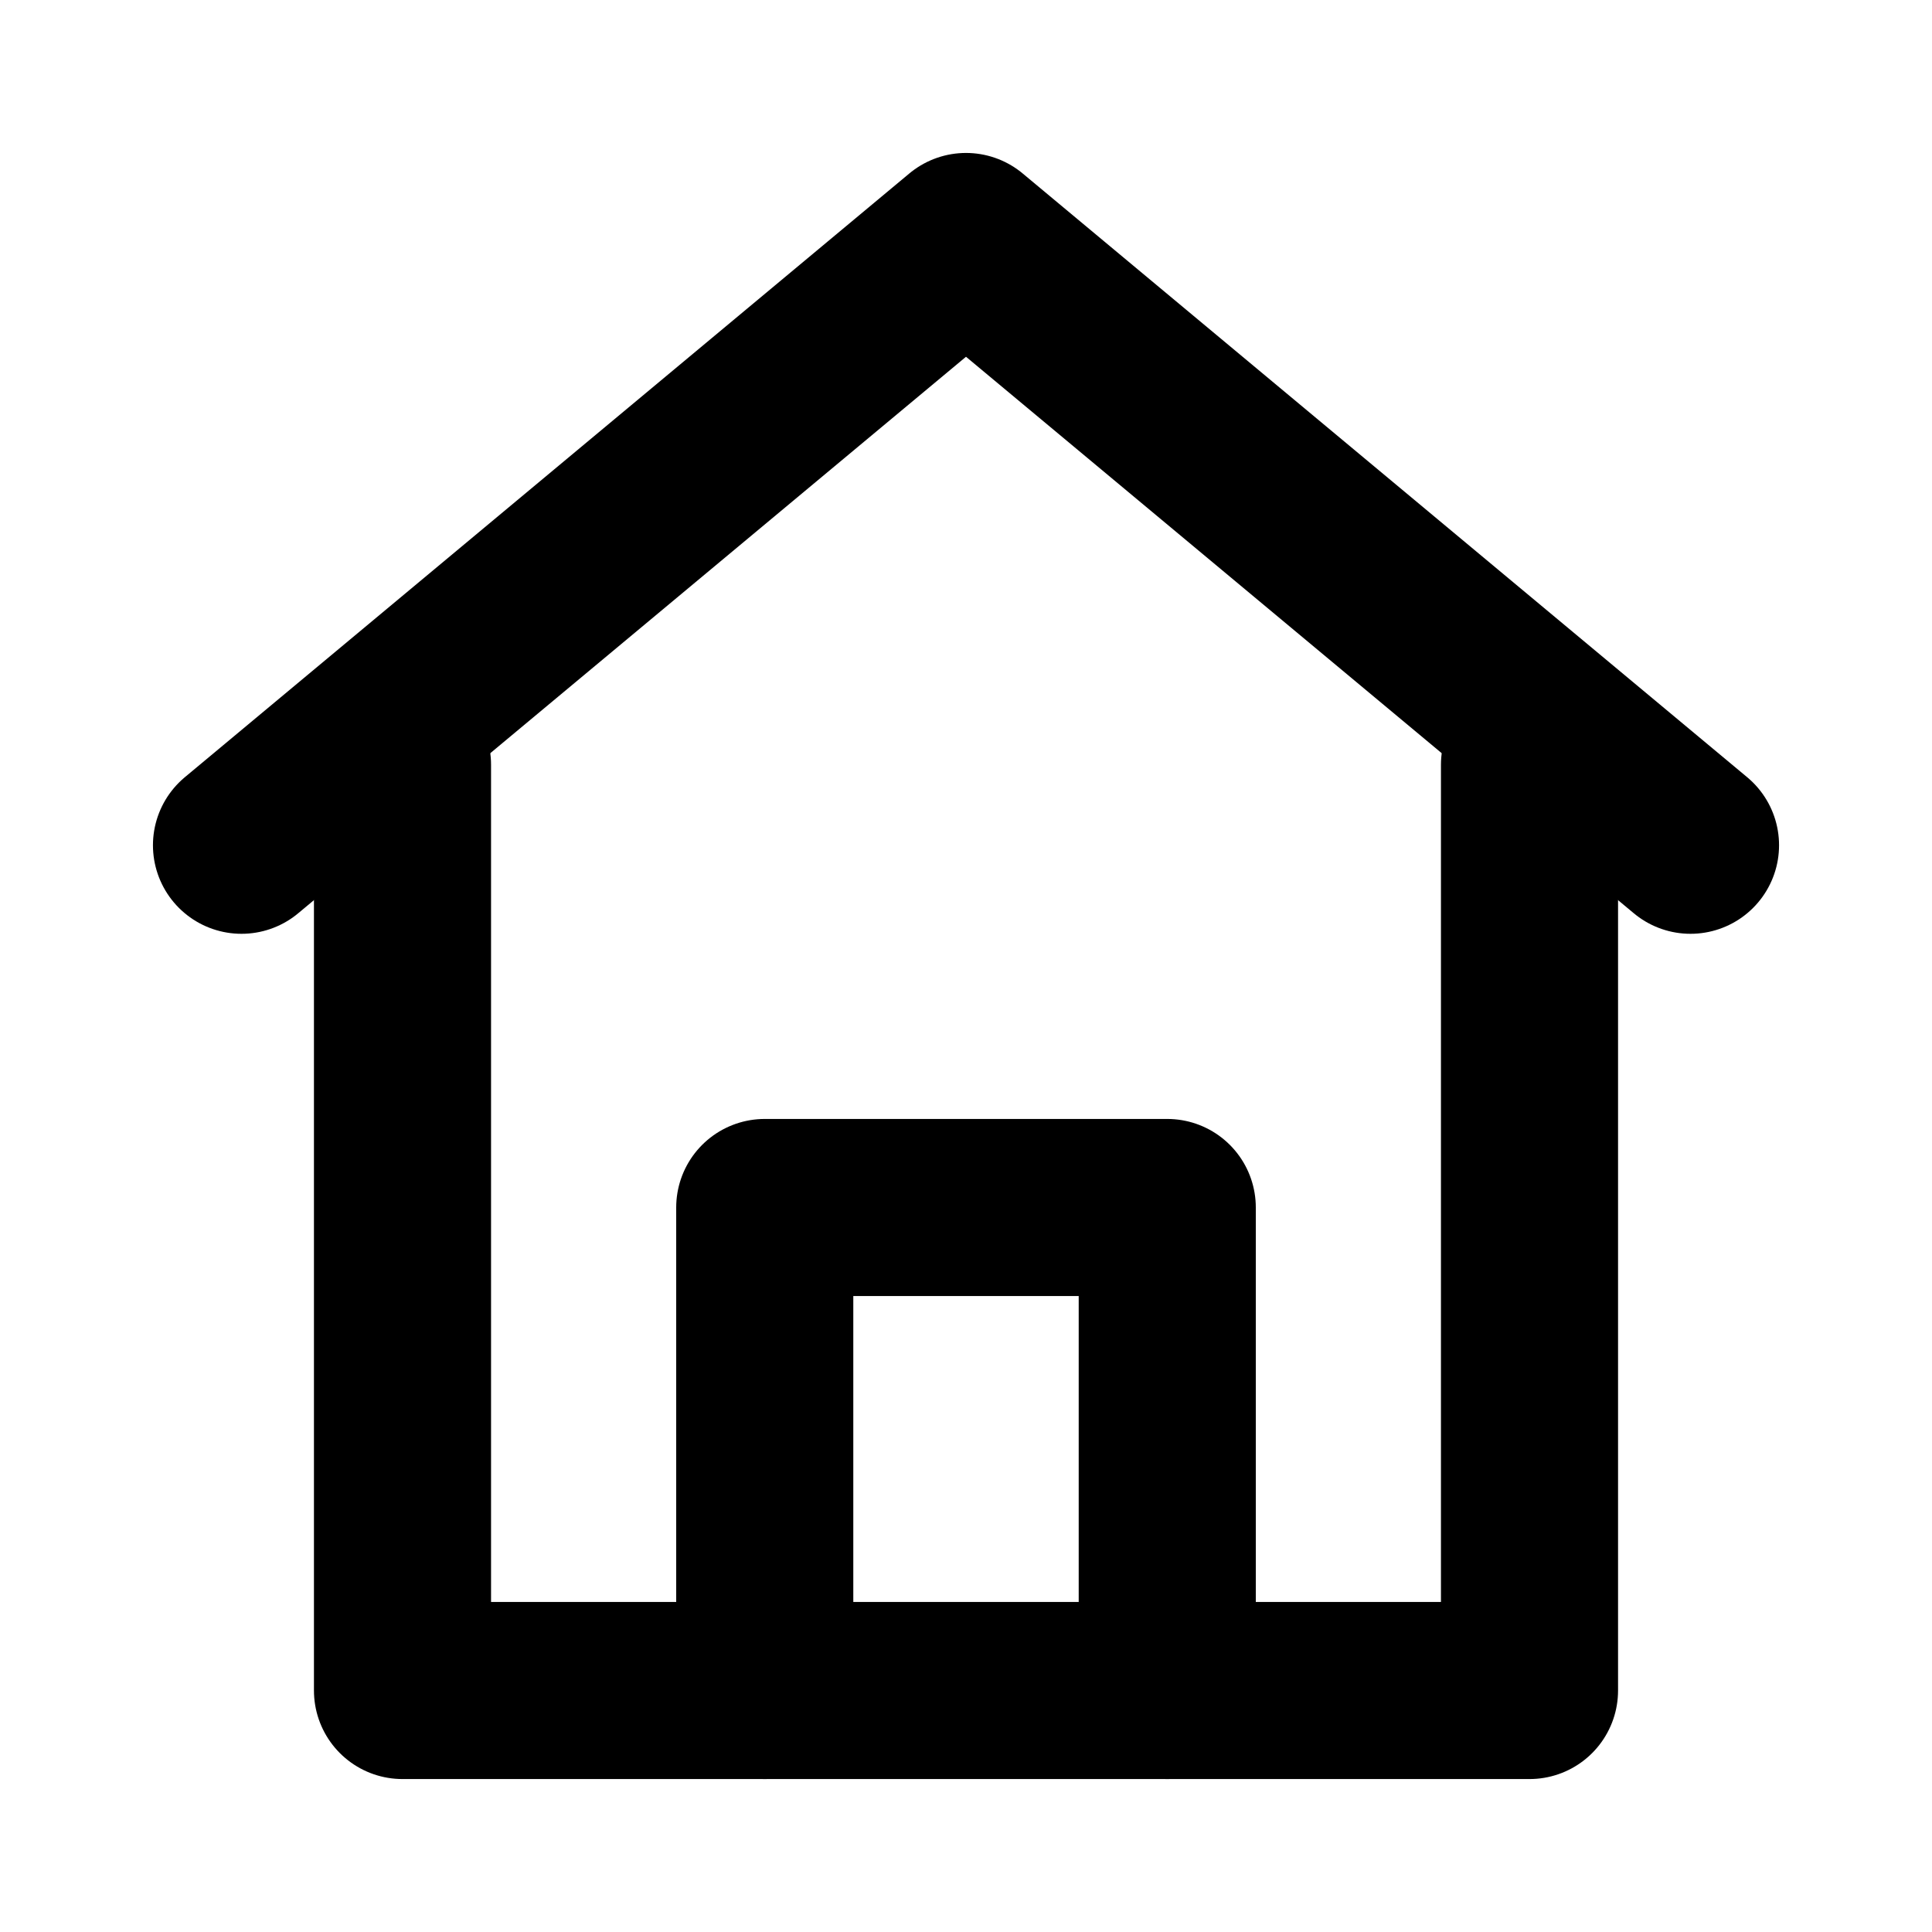
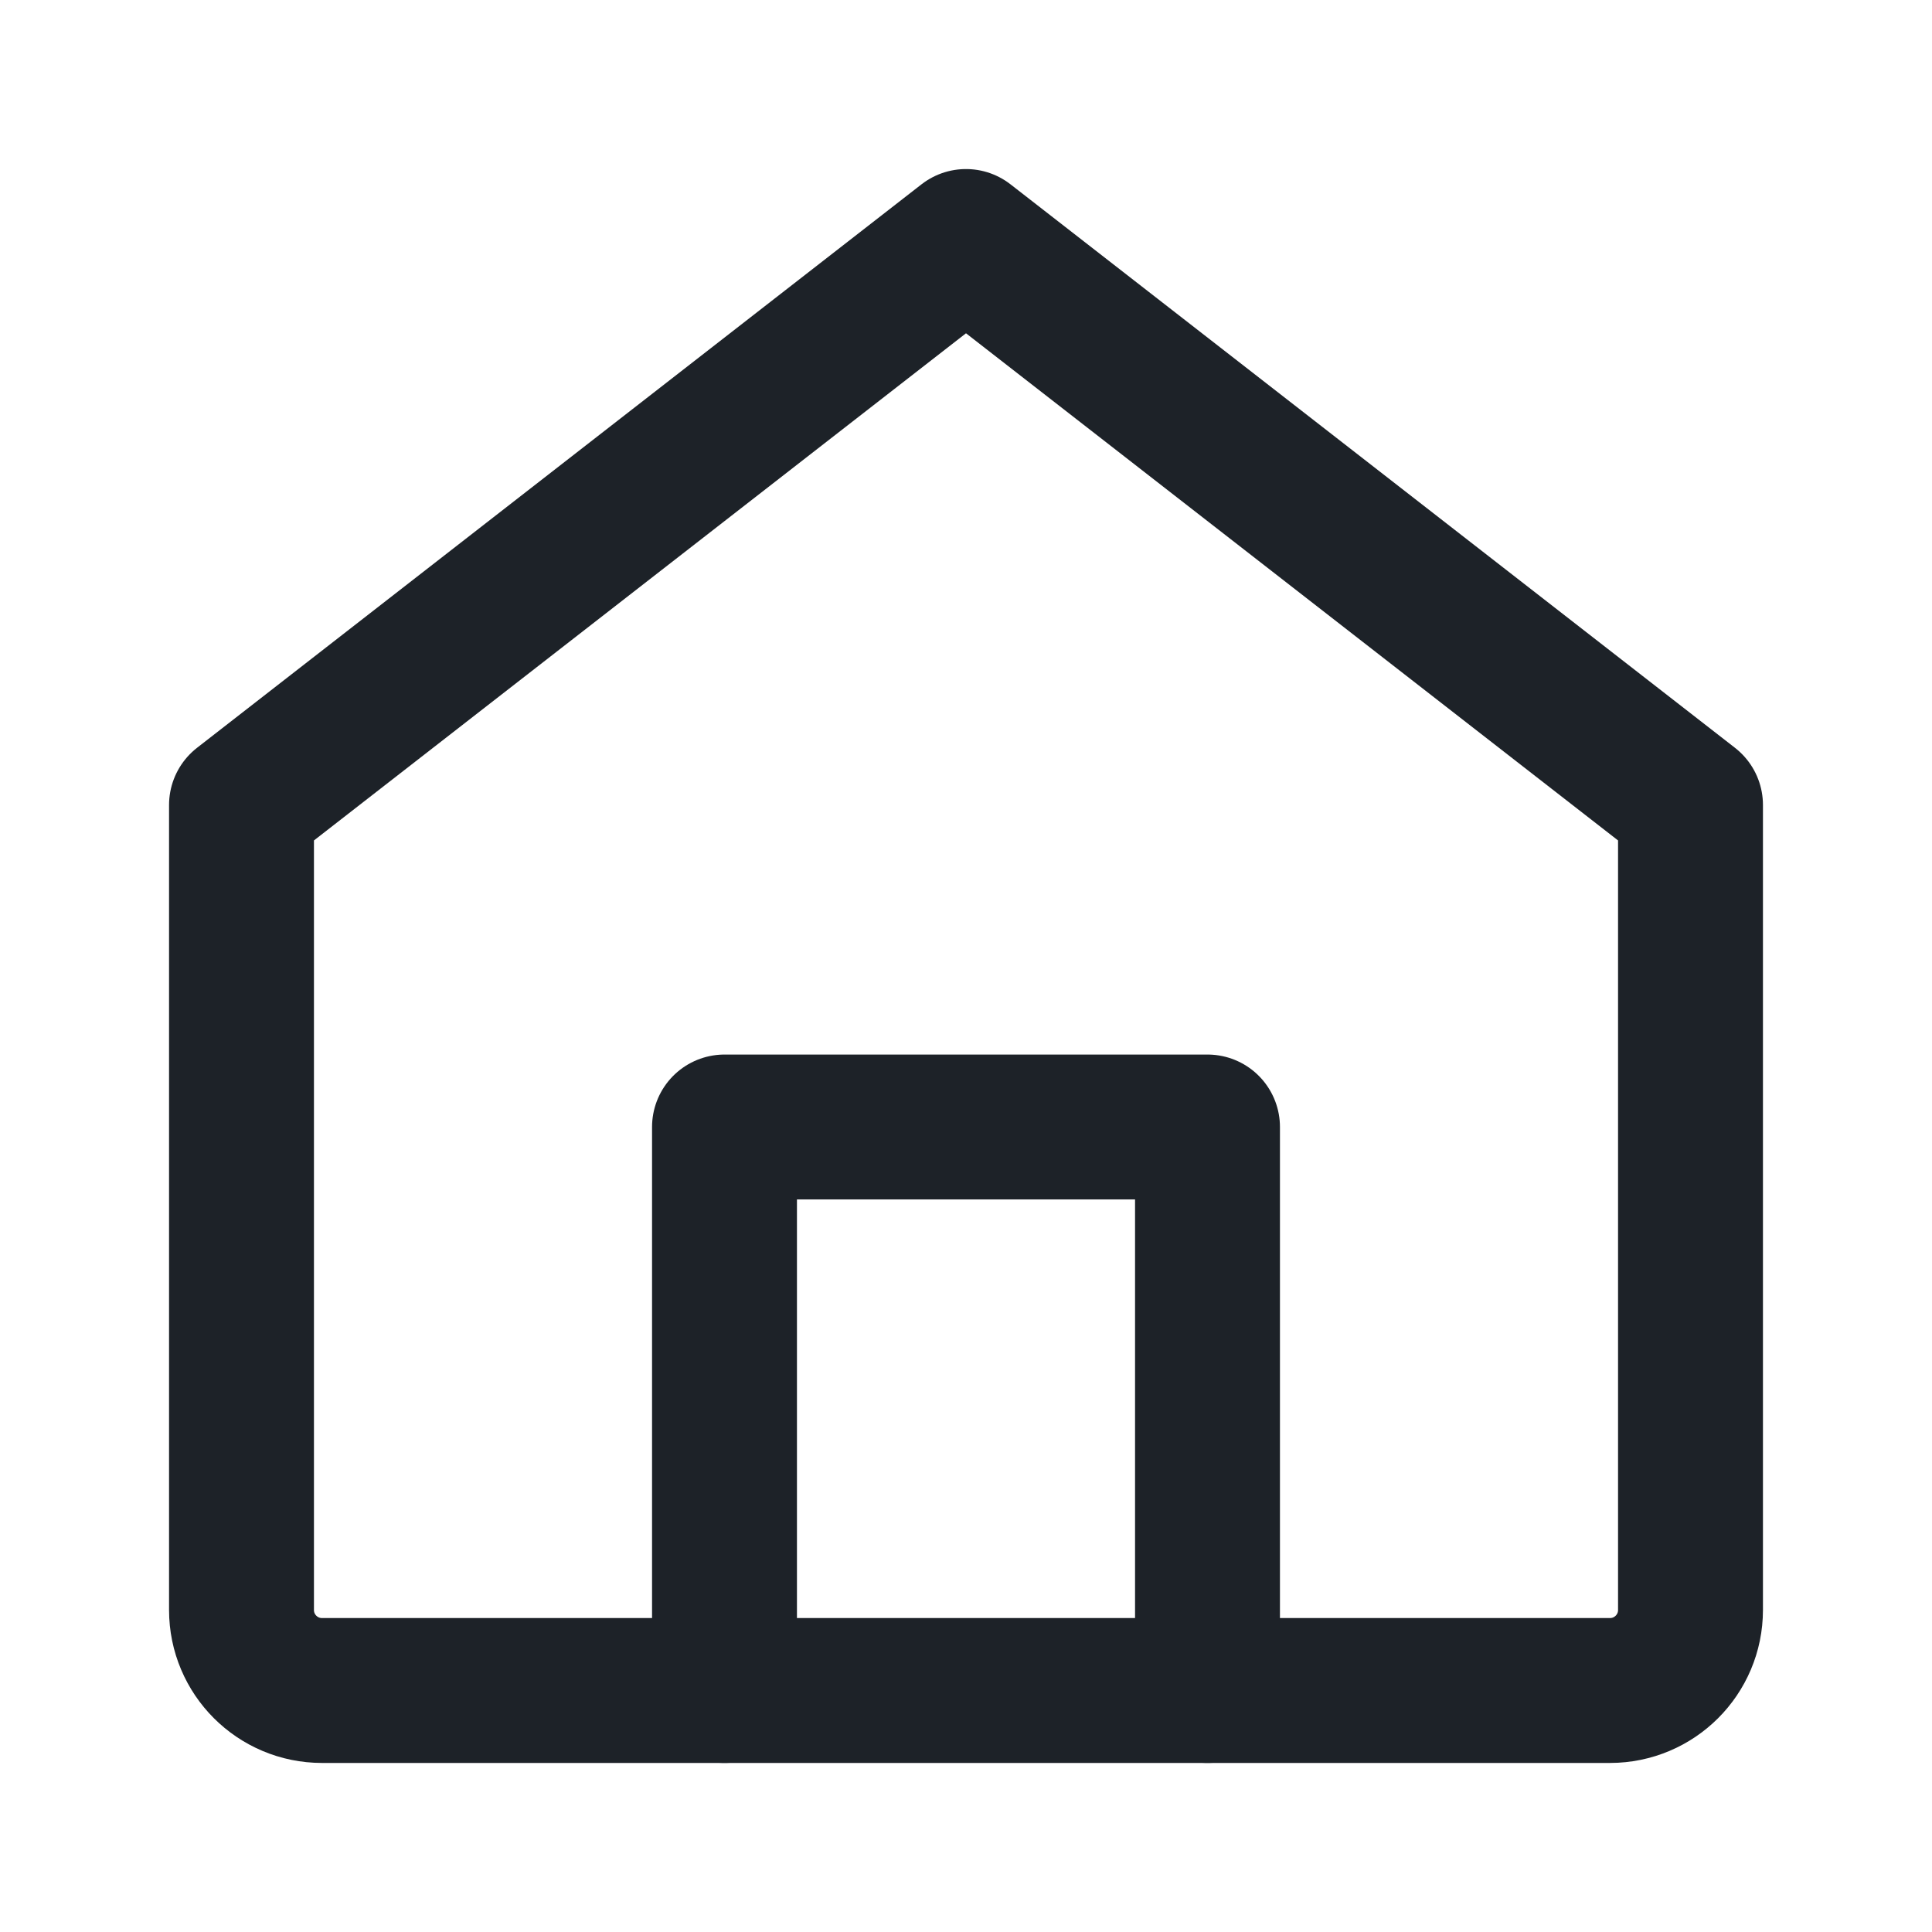
- <svg xmlns="http://www.w3.org/2000/svg" viewBox="0 0 24 24" fill="none" stroke="#000" stroke-width="2.2" stroke-linecap="round" stroke-linejoin="round">
-   <path d="M3 10.5 12 3l9 7.5" />
-   <path d="M5 9.5V21h14V9.5" />
-   <path d="M9.5 21v-6h5v6" />
+ <svg xmlns="http://www.w3.org/2000/svg" viewBox="0 0 24 24" fill="none" stroke="#1d2228" stroke-width="1.8" stroke-linecap="round" stroke-linejoin="round">
+   <path d="m3 10 9-7 9 7v10a1 1 0 0 1-1 1H4a1 1 0 0 1-1-1Z" />
+   <path d="M9 21v-7h6v7" />
</svg>
